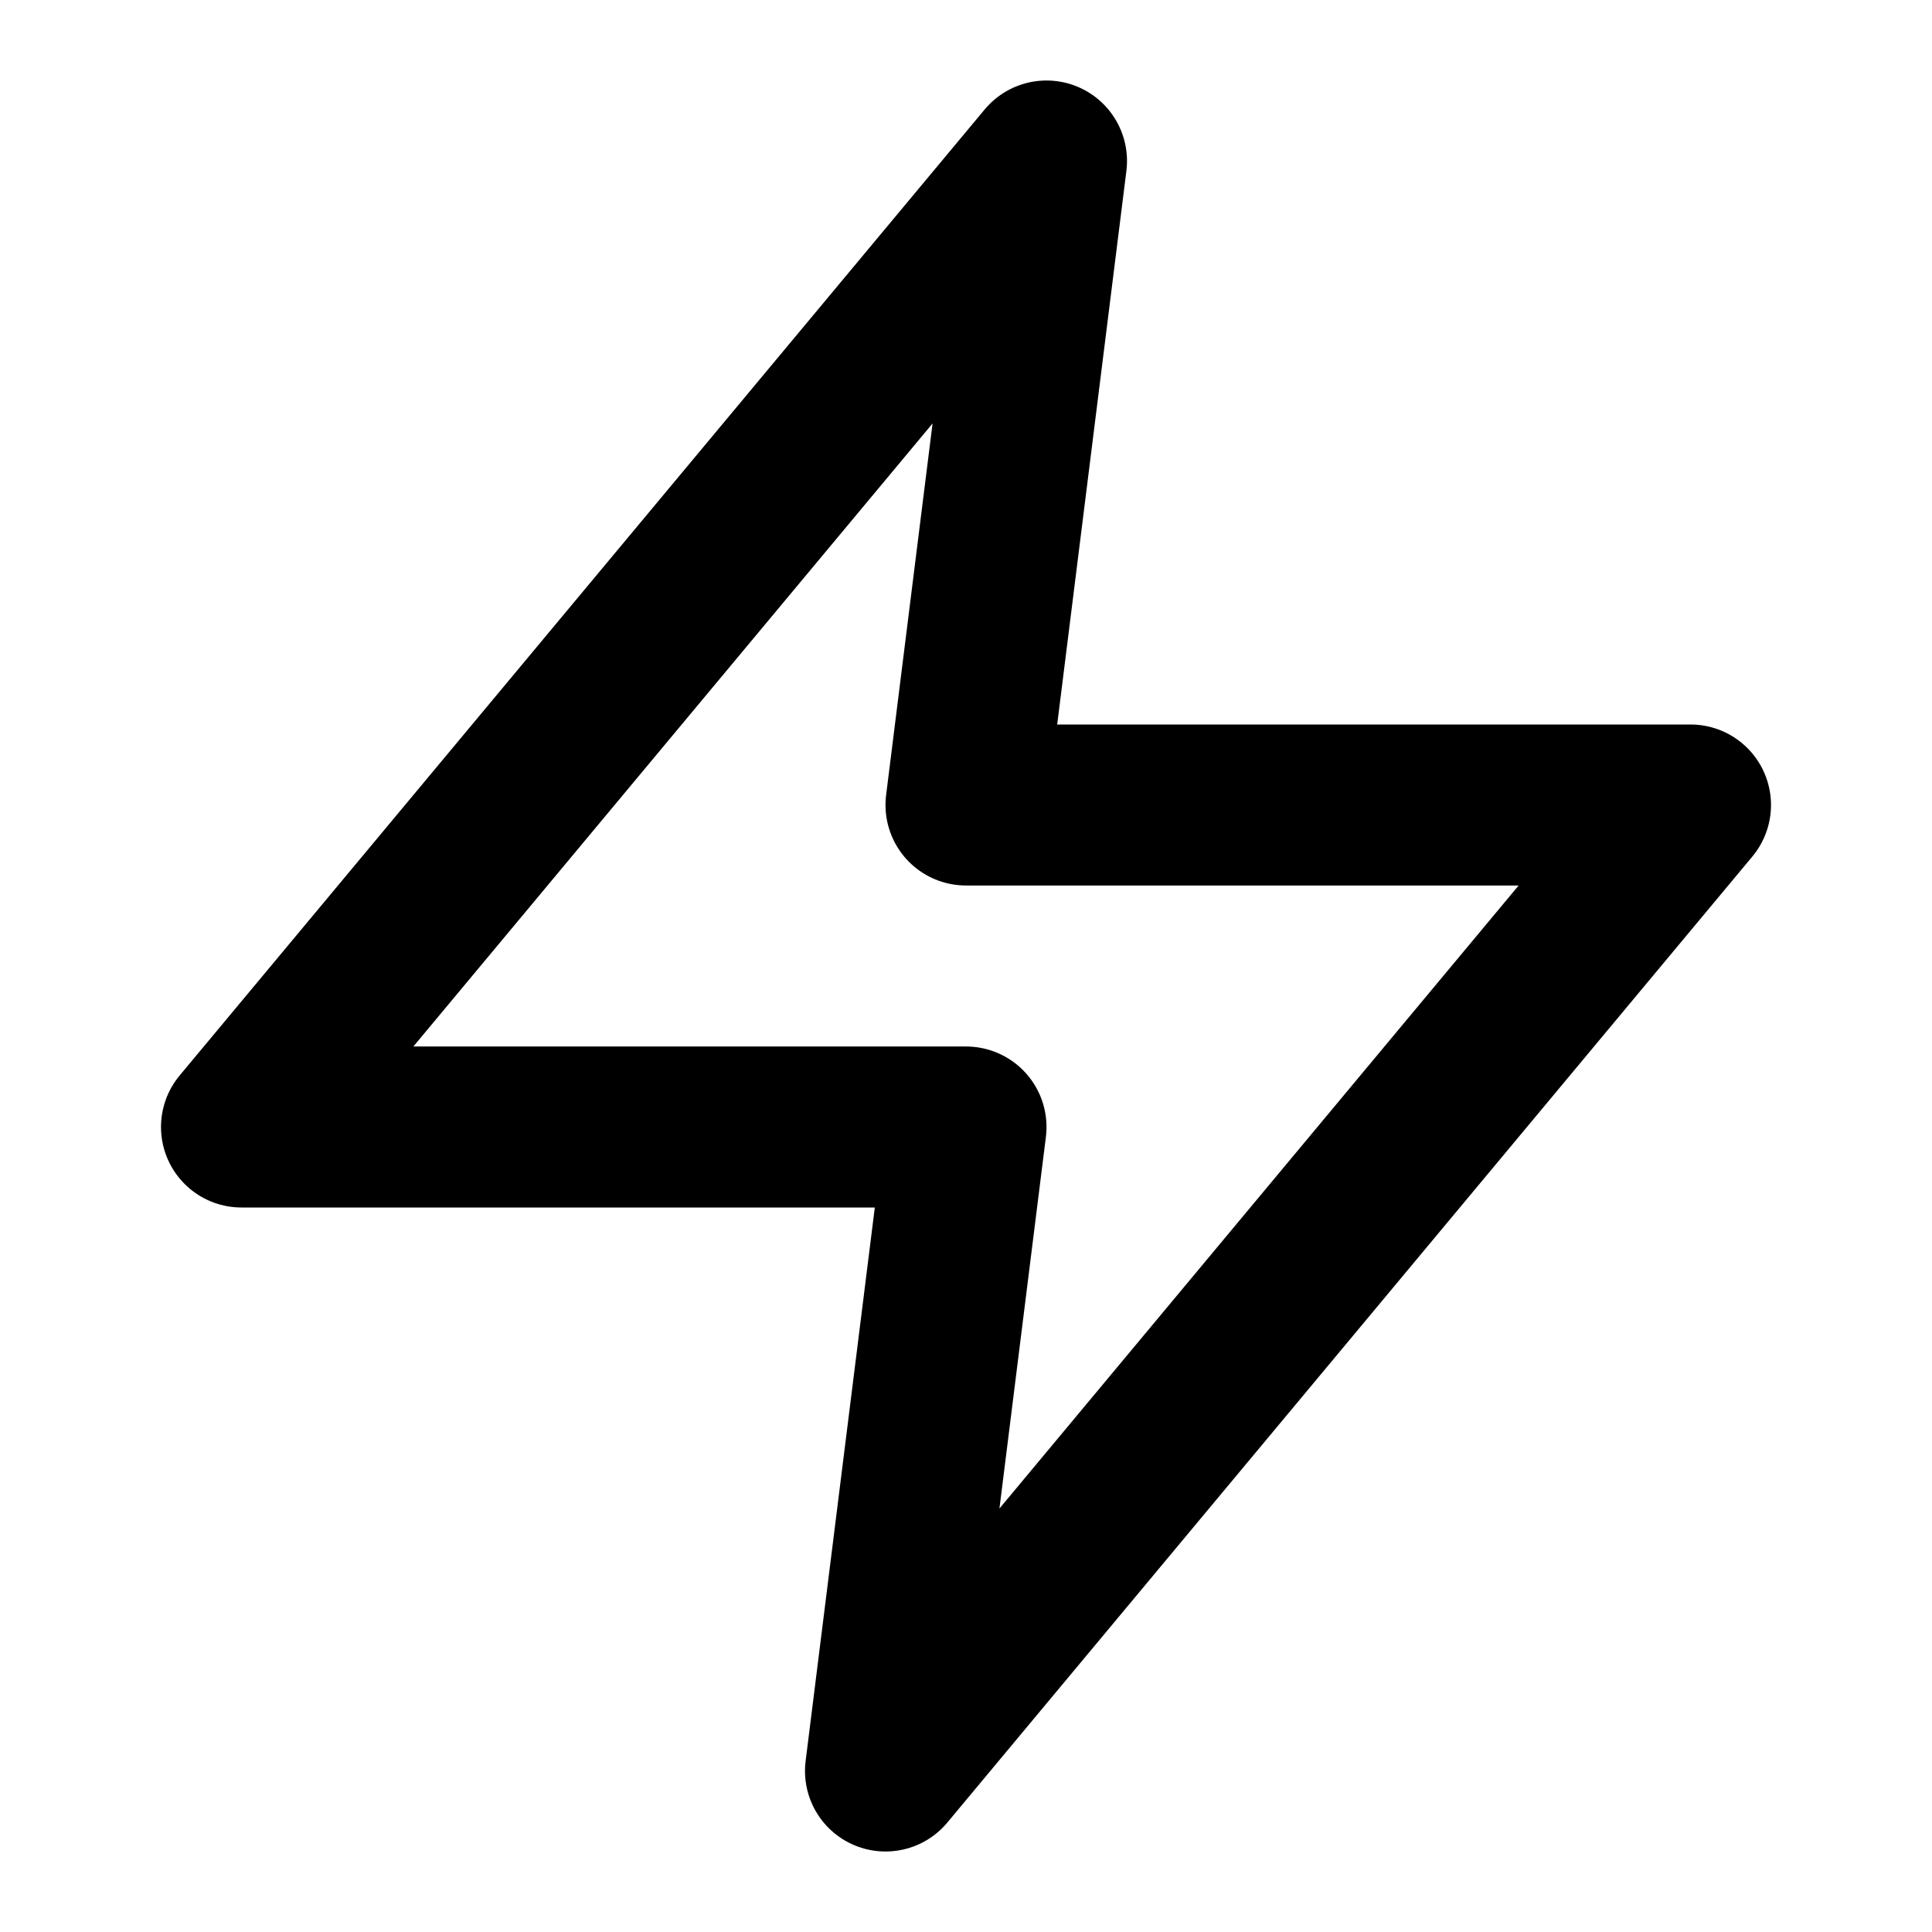
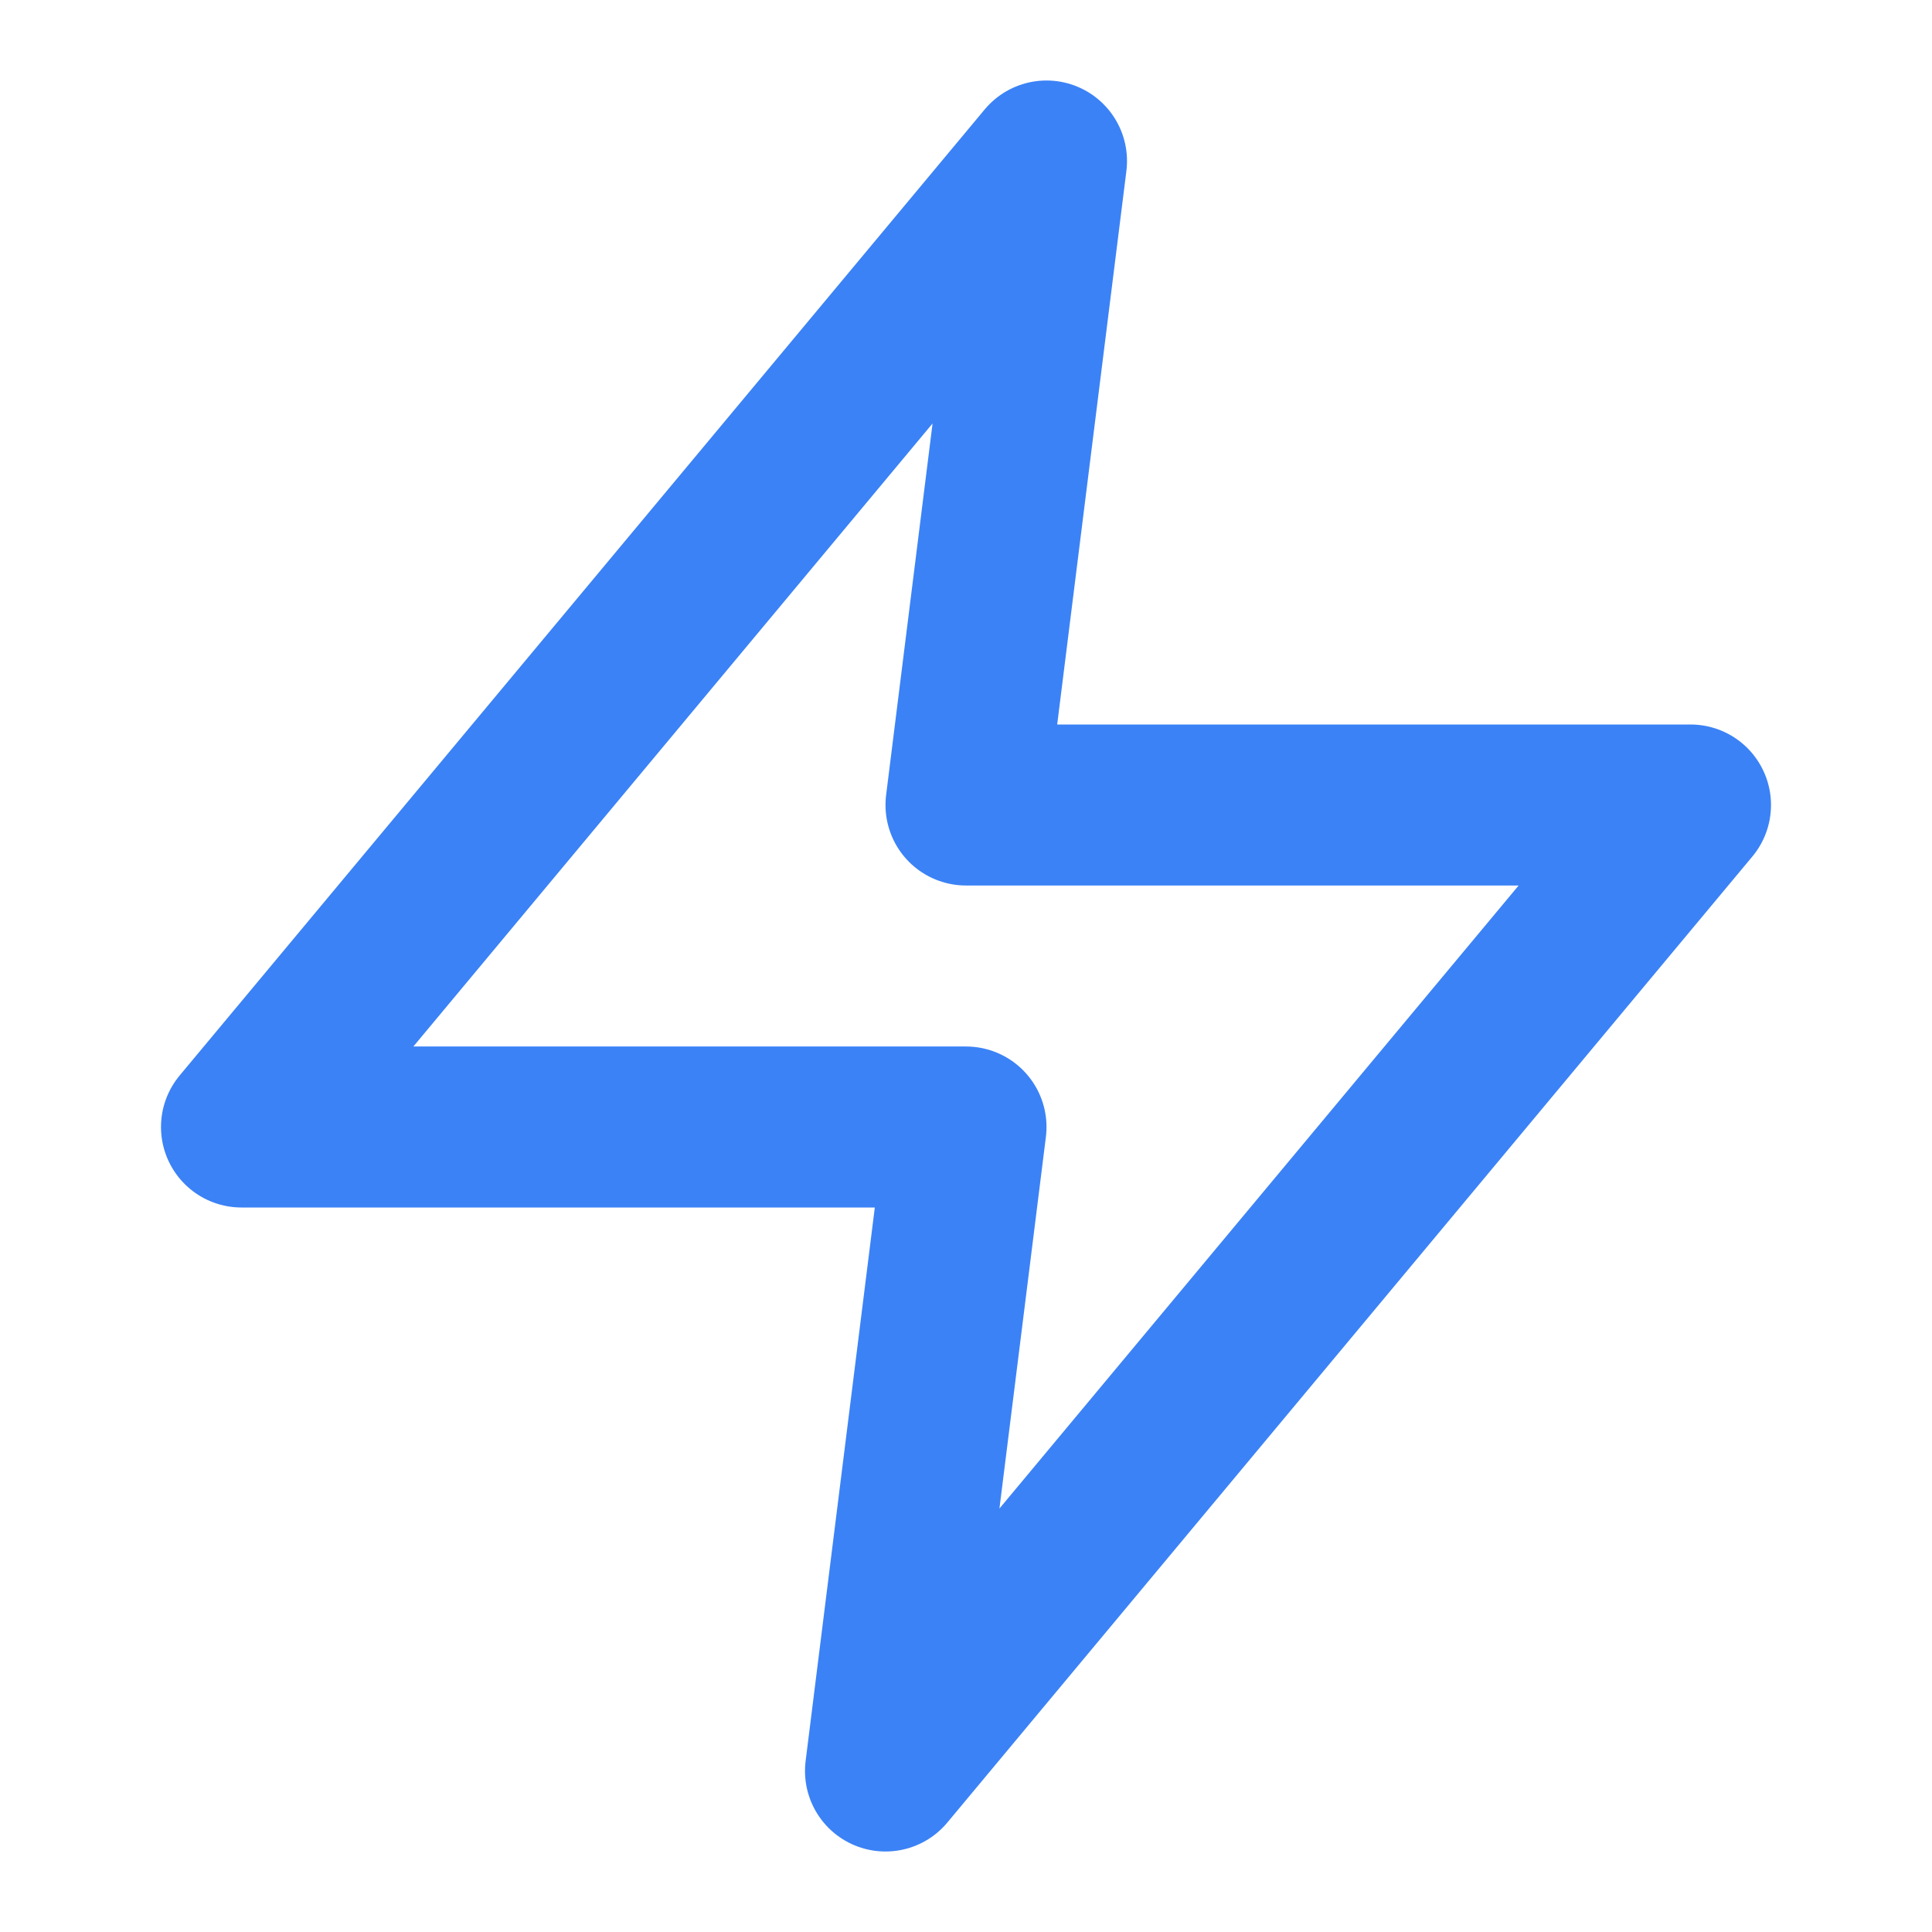
- <svg xmlns="http://www.w3.org/2000/svg" width="24" height="24" viewBox="0 0 24 24" fill="none" stroke="currentColor" stroke-width="2" stroke-linecap="round" stroke-linejoin="round" class="feather feather-zap">
+ <svg xmlns="http://www.w3.org/2000/svg" width="24" height="24" viewBox="0 0 24 24" fill="none" stroke="#3B82F6" stroke-width="2" stroke-linecap="round" stroke-linejoin="round" class="feather feather-zap">
  <polygon points="13 2 3 14 12 14 11 22 21 10 12 10 13 2" />
</svg>
